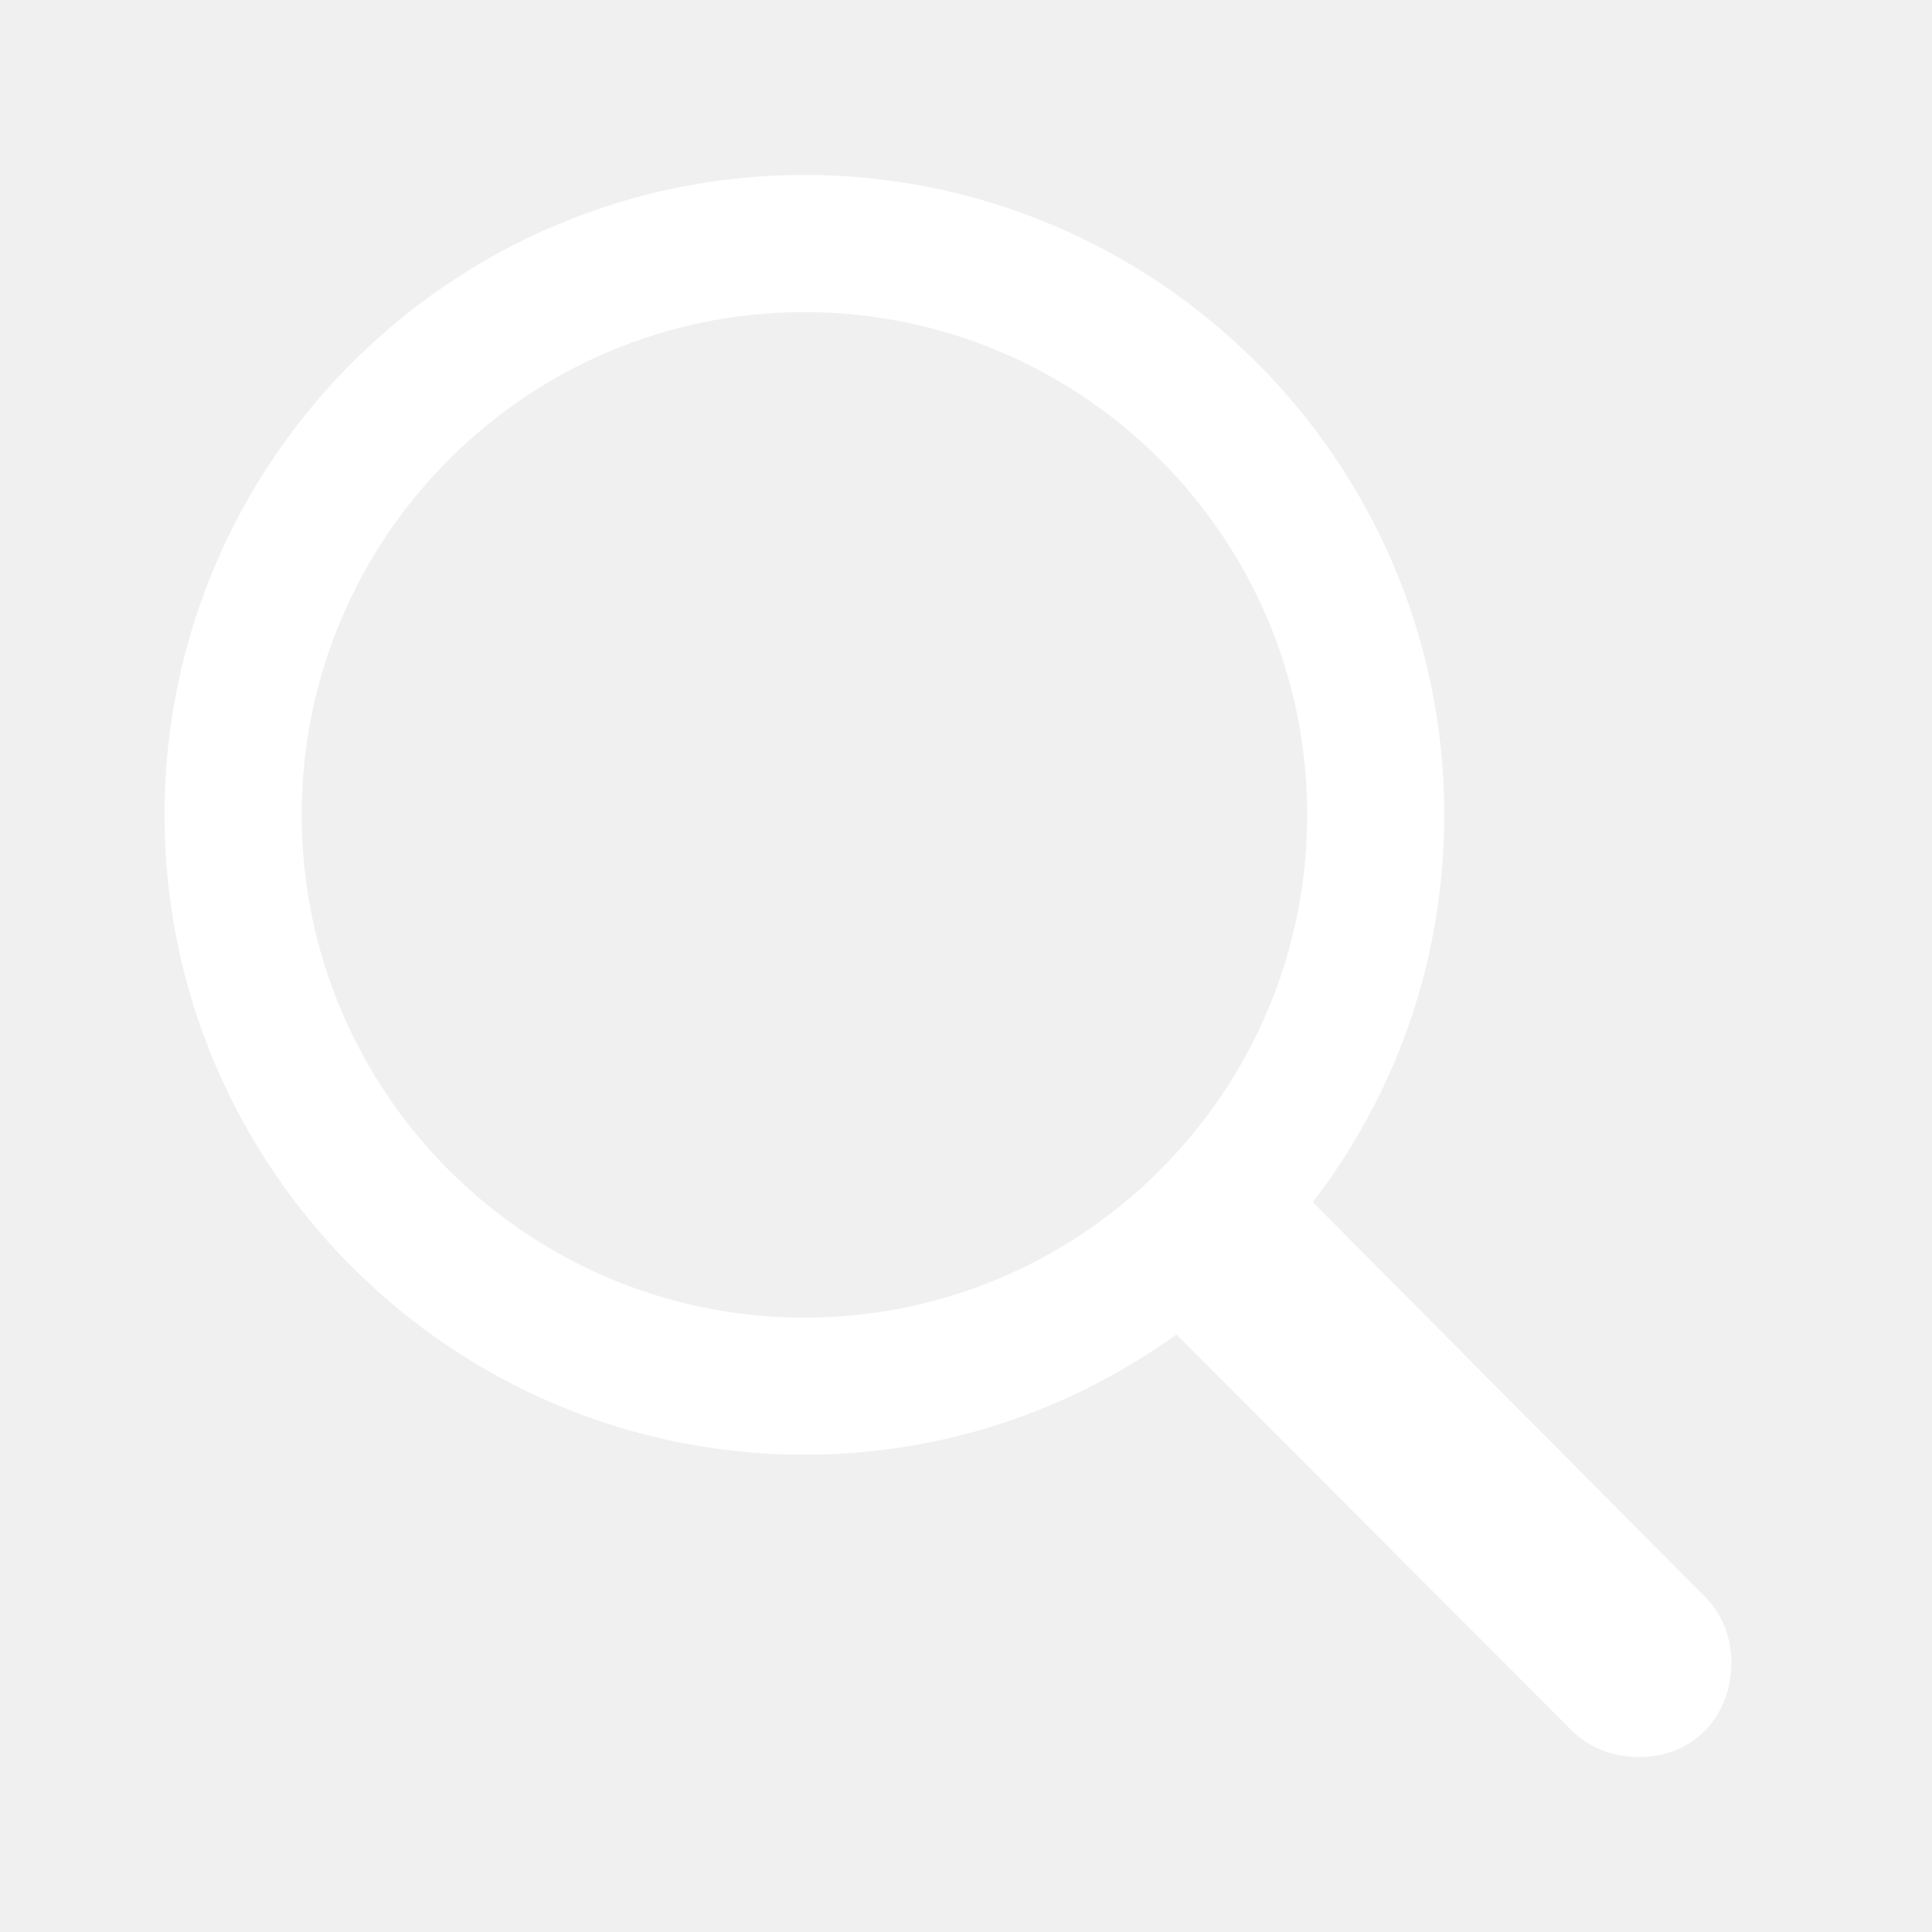
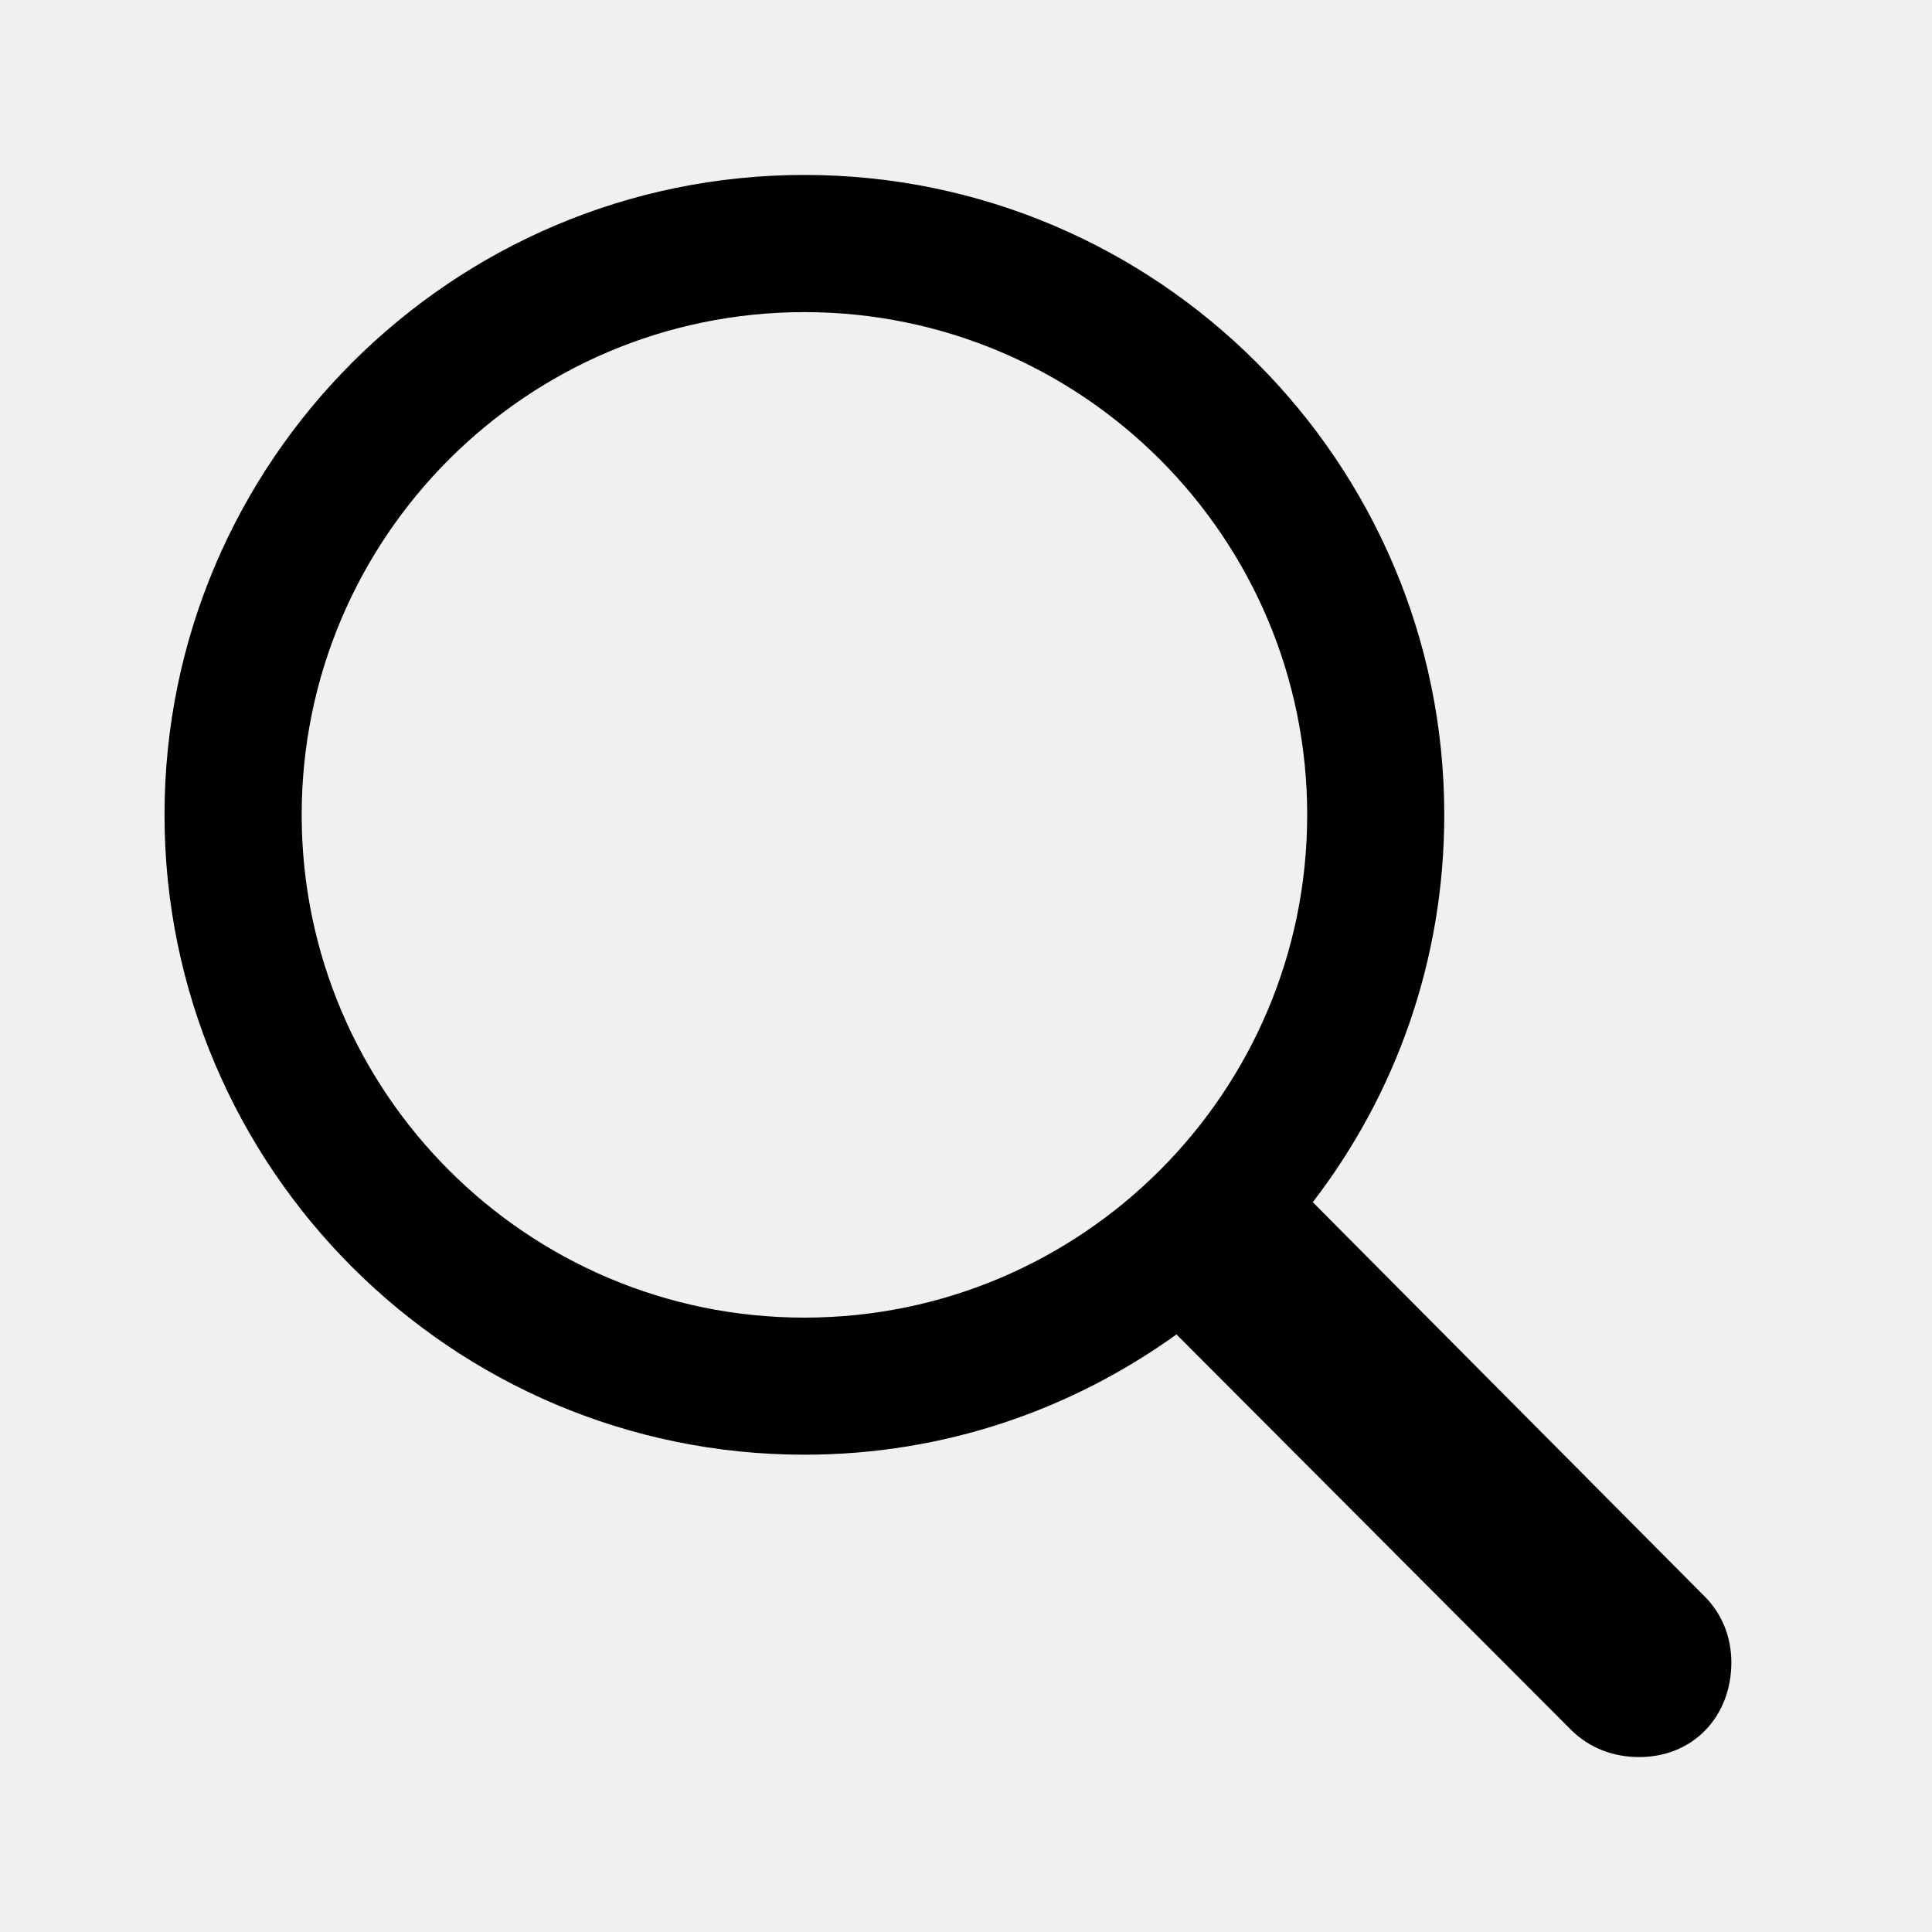
- <svg xmlns="http://www.w3.org/2000/svg" width="20" height="20" viewBox="0 0 20 20" fill="none">
-   <path d="M1.703 8.435C1.703 12.088 4.675 15.059 8.327 15.059C9.772 15.059 11.091 14.595 12.179 13.814L16.263 17.907C16.454 18.097 16.703 18.189 16.968 18.189C17.533 18.189 17.923 17.765 17.923 17.209C17.923 16.944 17.823 16.703 17.649 16.529L13.59 12.445C14.445 11.332 14.951 9.946 14.951 8.435C14.951 4.783 11.98 1.811 8.327 1.811C4.675 1.811 1.703 4.783 1.703 8.435ZM3.123 8.435C3.123 5.563 5.455 3.231 8.327 3.231C11.2 3.231 13.532 5.563 13.532 8.435C13.532 11.307 11.2 13.64 8.327 13.64C5.455 13.64 3.123 11.307 3.123 8.435Z" fill="white" style="fill:white;" />
+ <svg xmlns="http://www.w3.org/2000/svg" viewBox="0 0 20 20" fill="currentColor">
+   <path d="M1.703 8.435C1.703 12.088 4.675 15.059 8.327 15.059C9.772 15.059 11.091 14.595 12.179 13.814L16.263 17.907C16.454 18.097 16.703 18.189 16.968 18.189C17.533 18.189 17.923 17.765 17.923 17.209C17.923 16.944 17.823 16.703 17.649 16.529L13.59 12.445C14.445 11.332 14.951 9.946 14.951 8.435C14.951 4.783 11.98 1.811 8.327 1.811C4.675 1.811 1.703 4.783 1.703 8.435ZM3.123 8.435C3.123 5.563 5.455 3.231 8.327 3.231C11.2 3.231 13.532 5.563 13.532 8.435C13.532 11.307 11.2 13.64 8.327 13.64C5.455 13.64 3.123 11.307 3.123 8.435Z" />
</svg>
